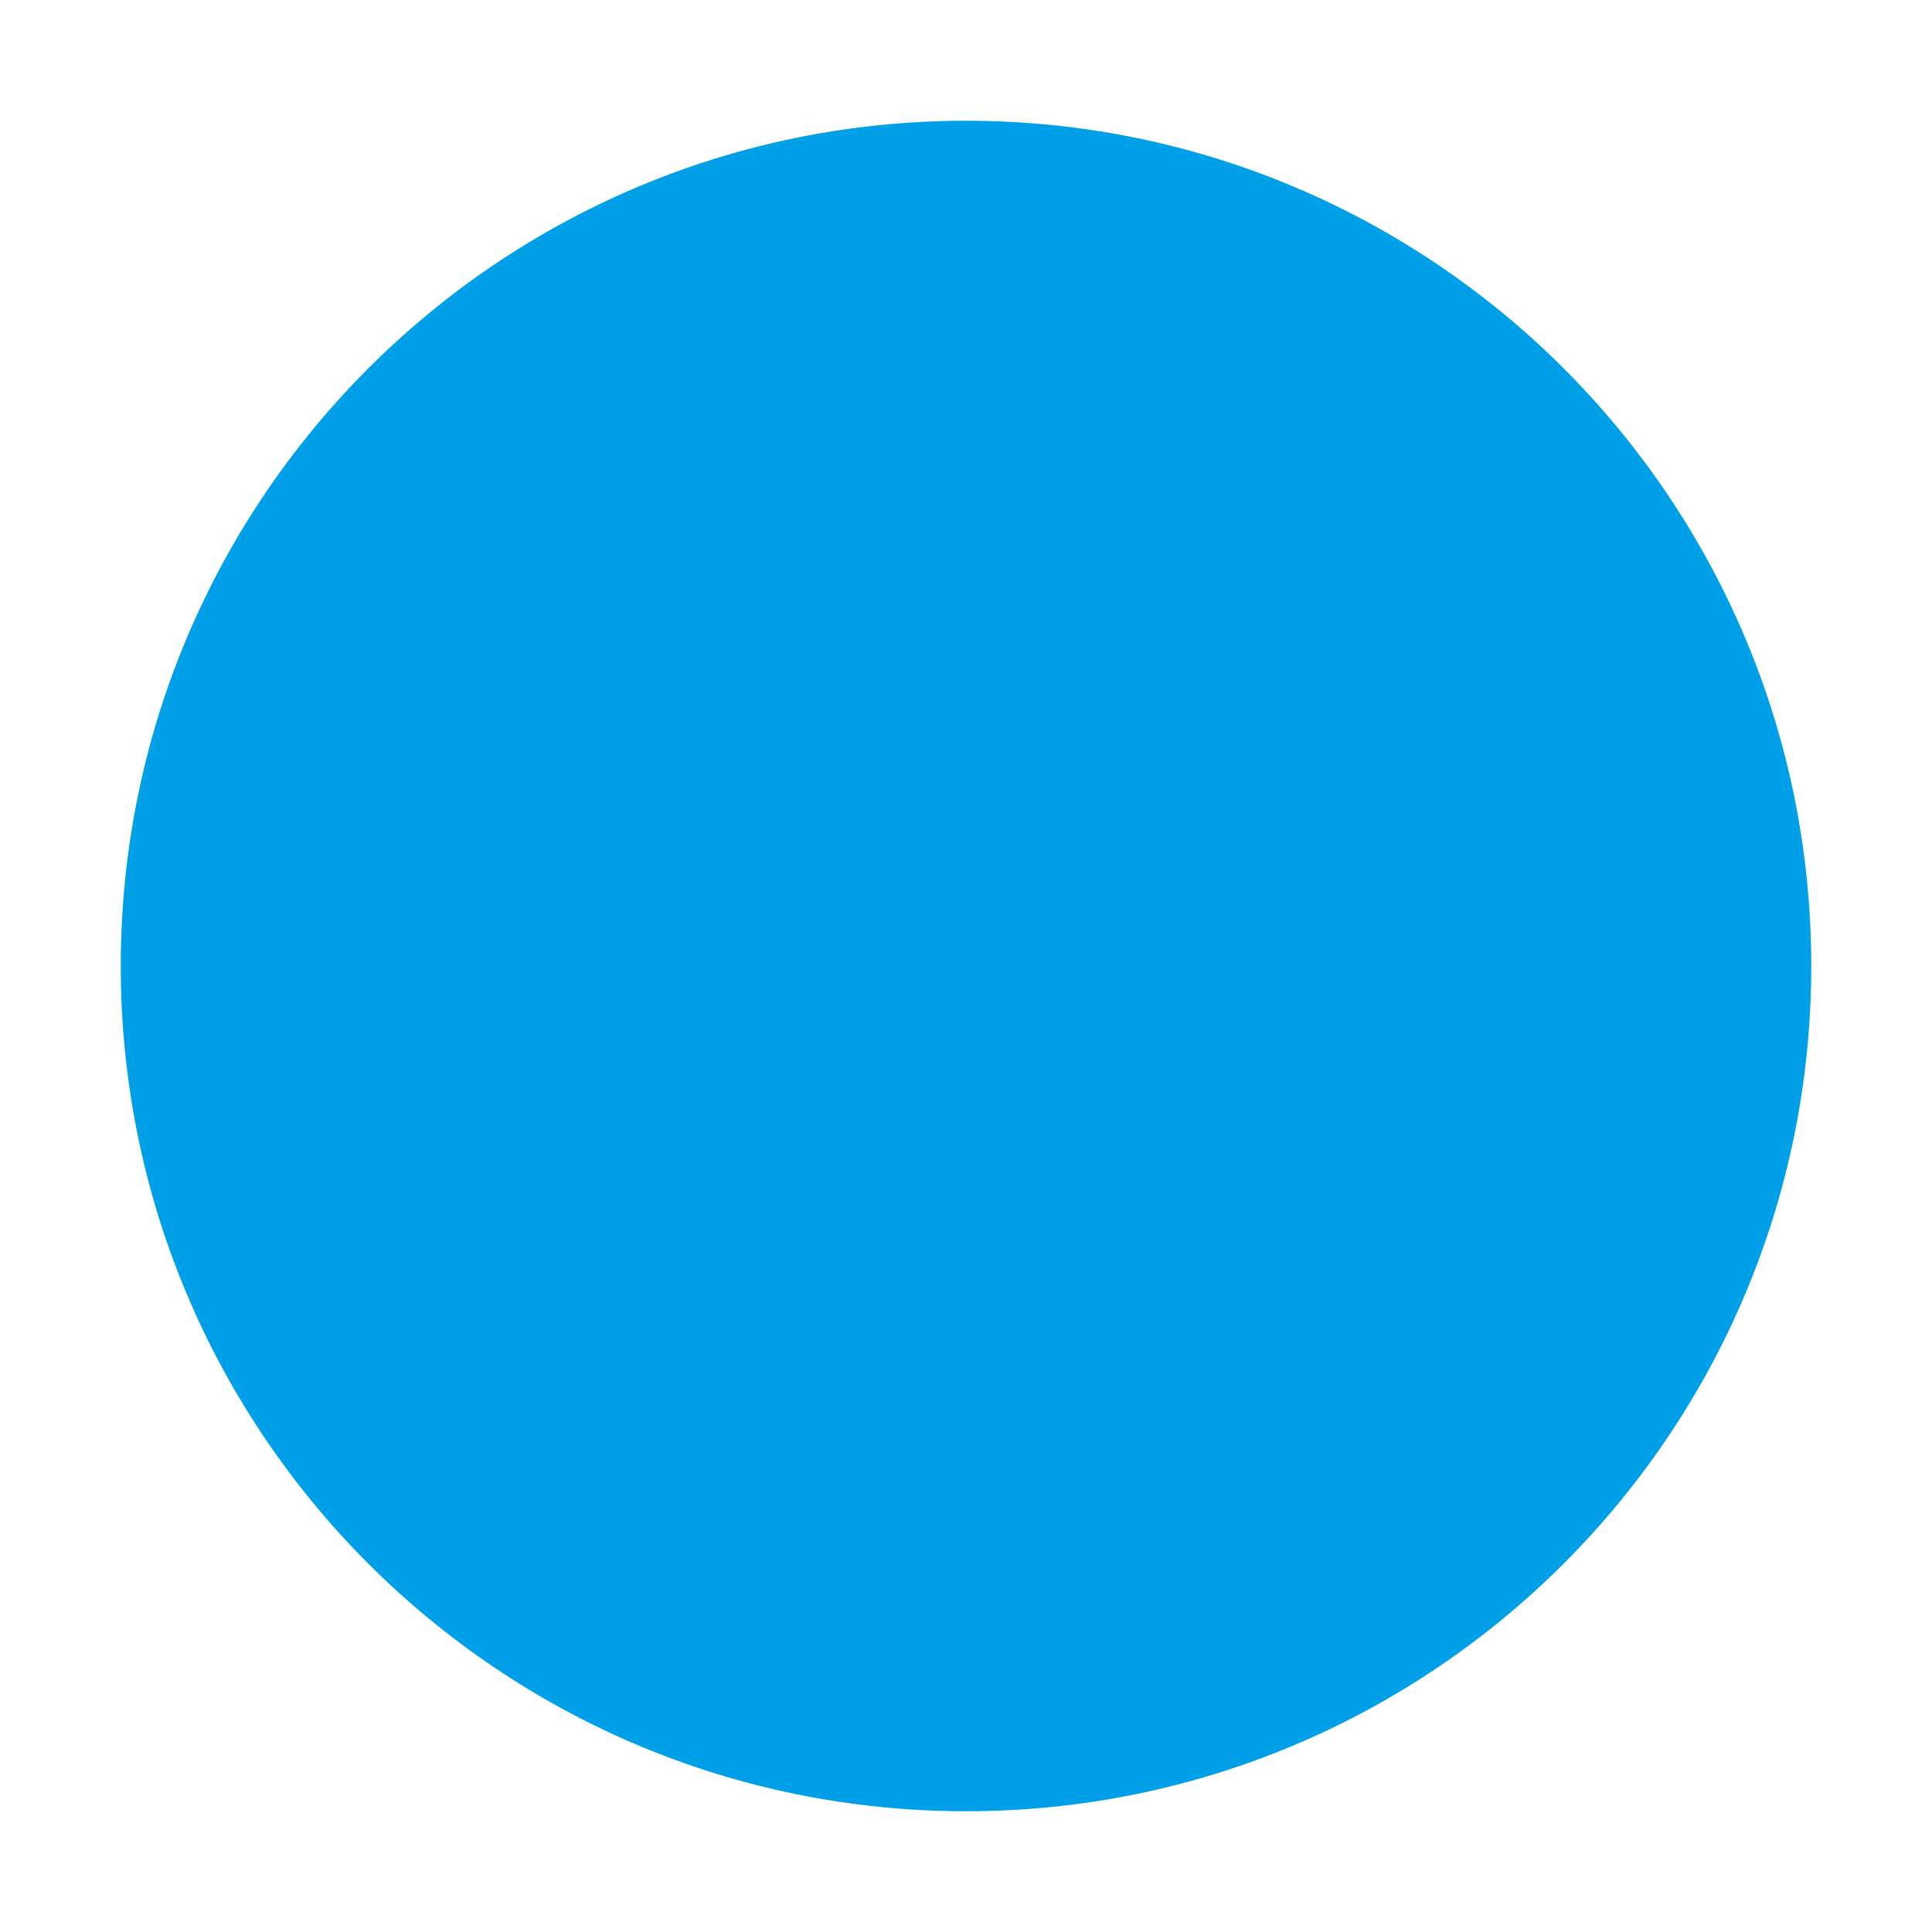
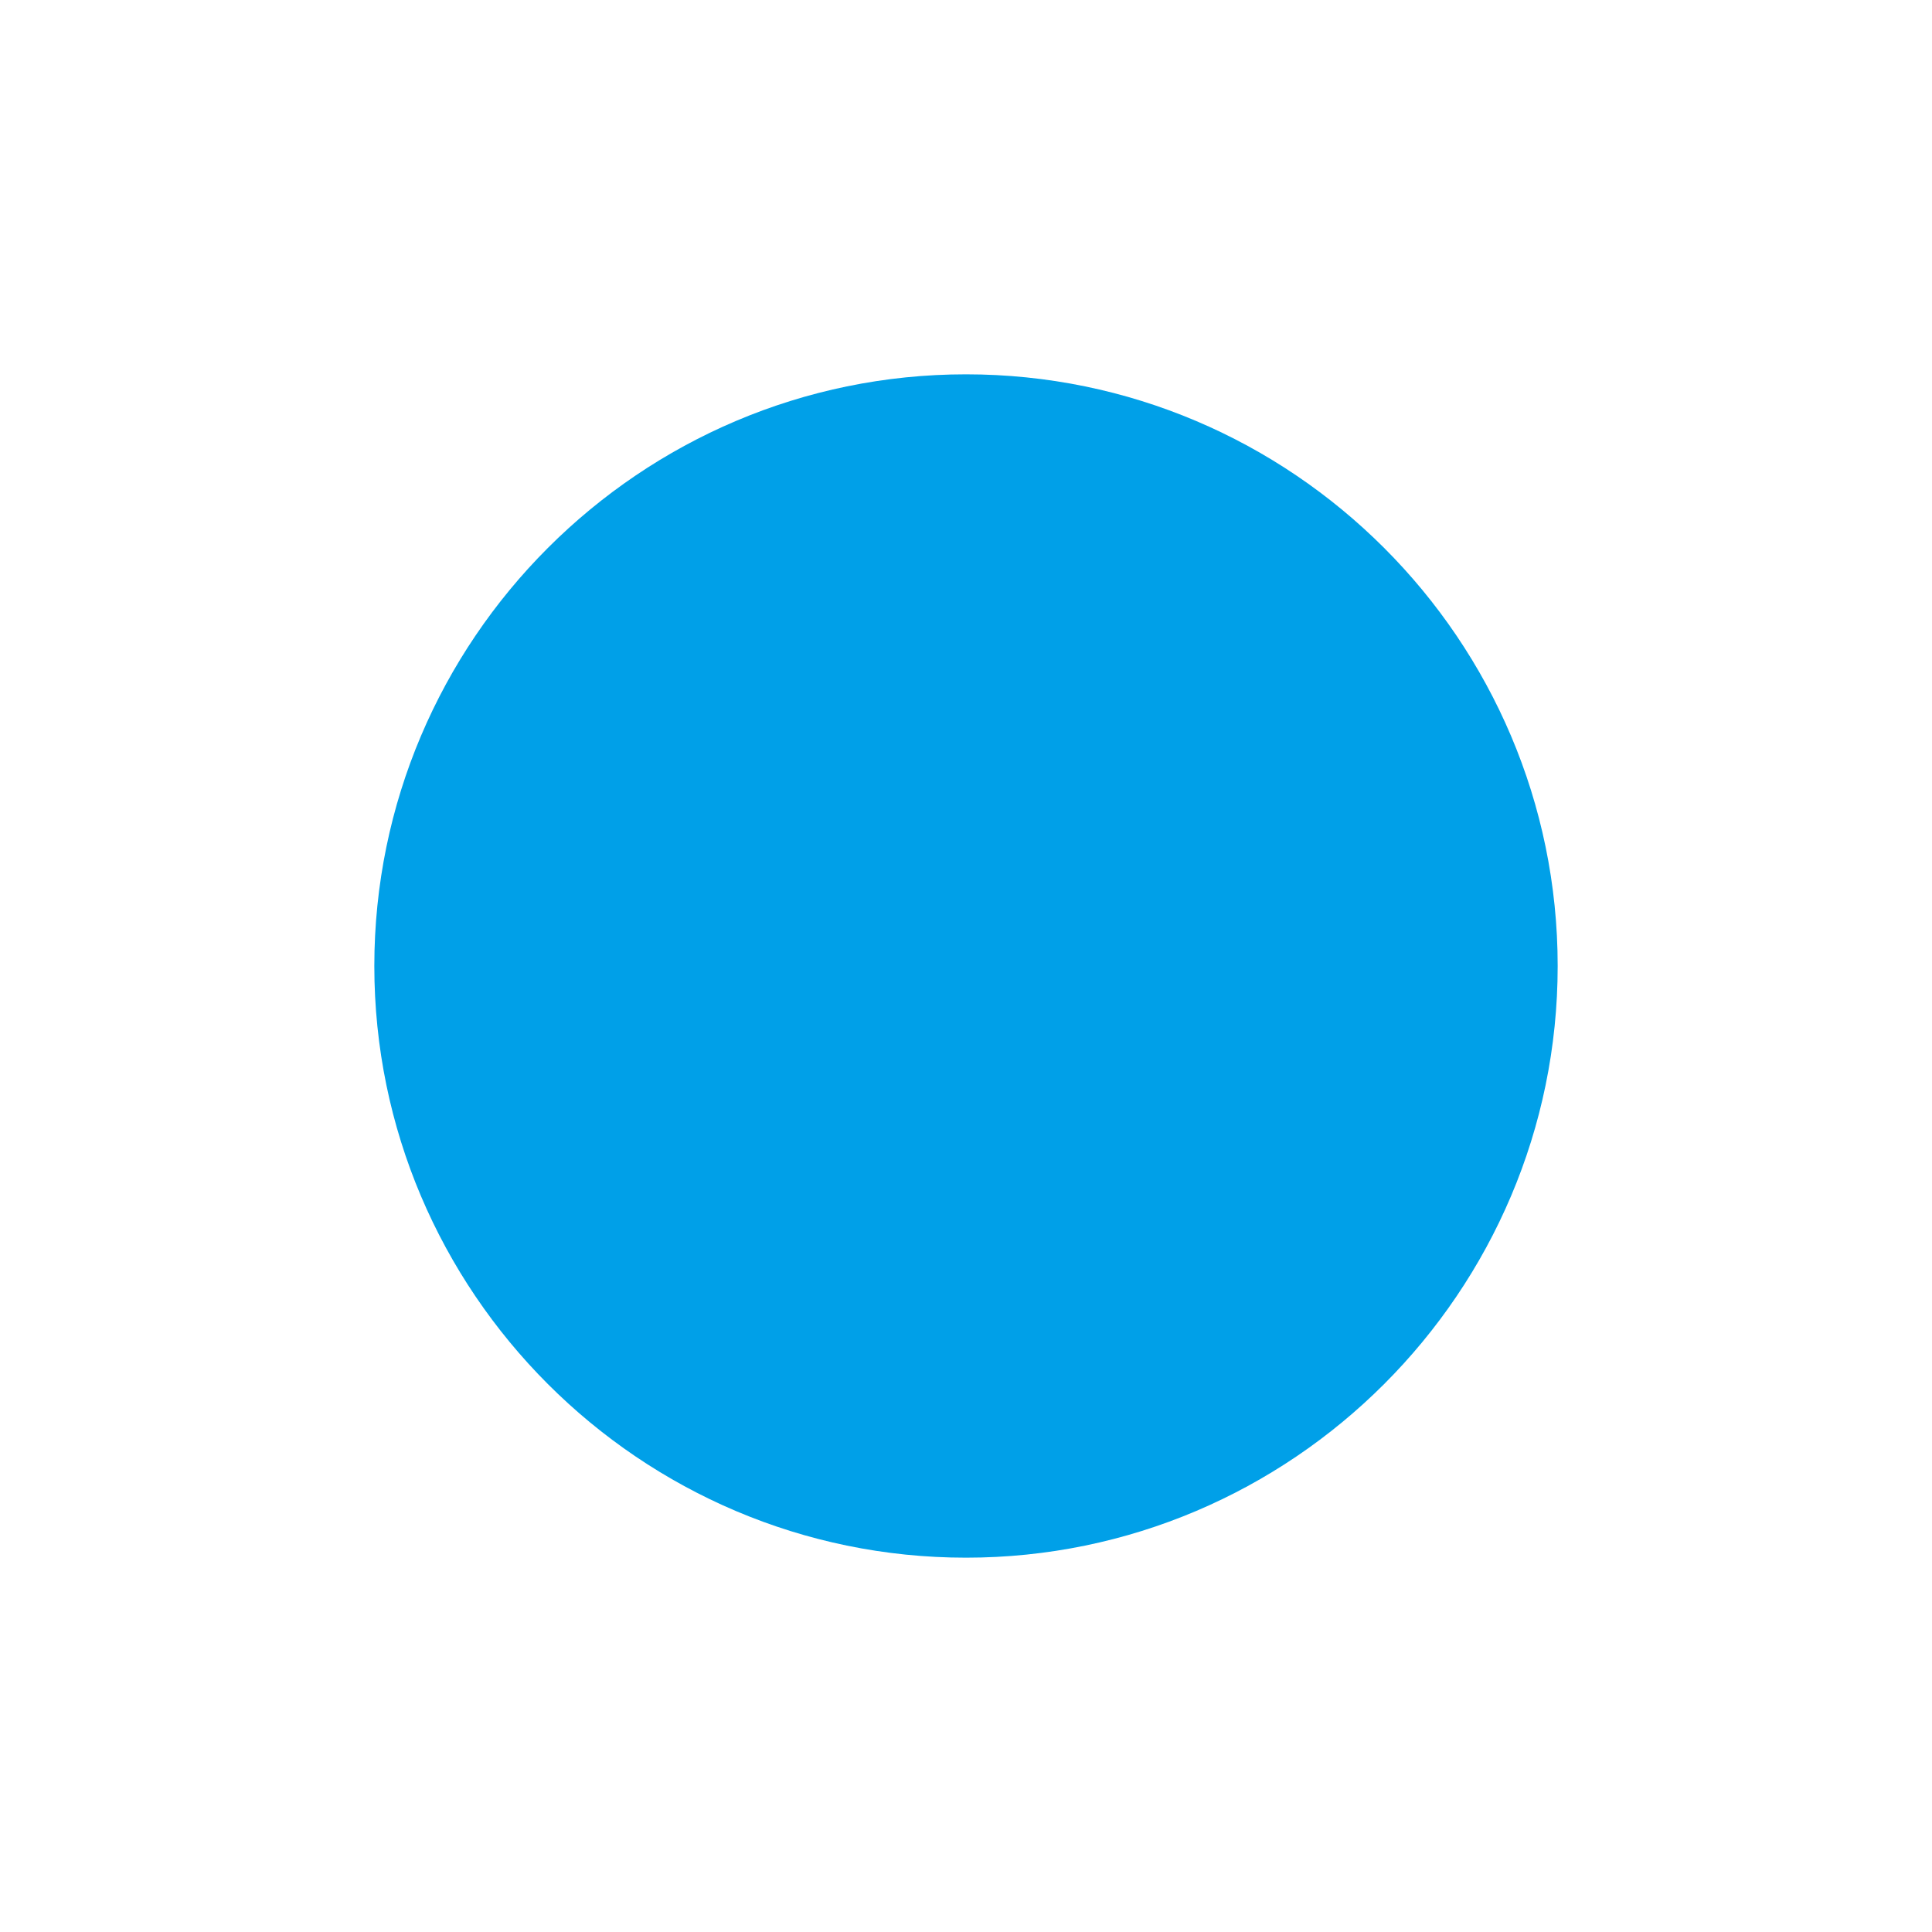
<svg xmlns="http://www.w3.org/2000/svg" version="1.1" id="图层_1" x="0px" y="0px" width="32px" height="32px" viewBox="0 0 32 32" enable-background="new 0 0 32 32" xml:space="preserve">
-   <path fill="#00A0E8" d="M2,16c0,7.732,6.268,14,14,14c7.73,0,14-6.268,14-14c0-7.731-6.27-14-14-14C8.268,2,2,8.269,2,16z" />
+   <path fill="#00A0E8" d="M6.2,16c0,5.4,4.4,9.8,9.8,9.8c5.4,0,9.8-4.4,9.8-9.8c0-5.4-4.4-9.8-9.8-9.8C10.6,6.2,6.2,10.6,6.2,16z" />
</svg>
